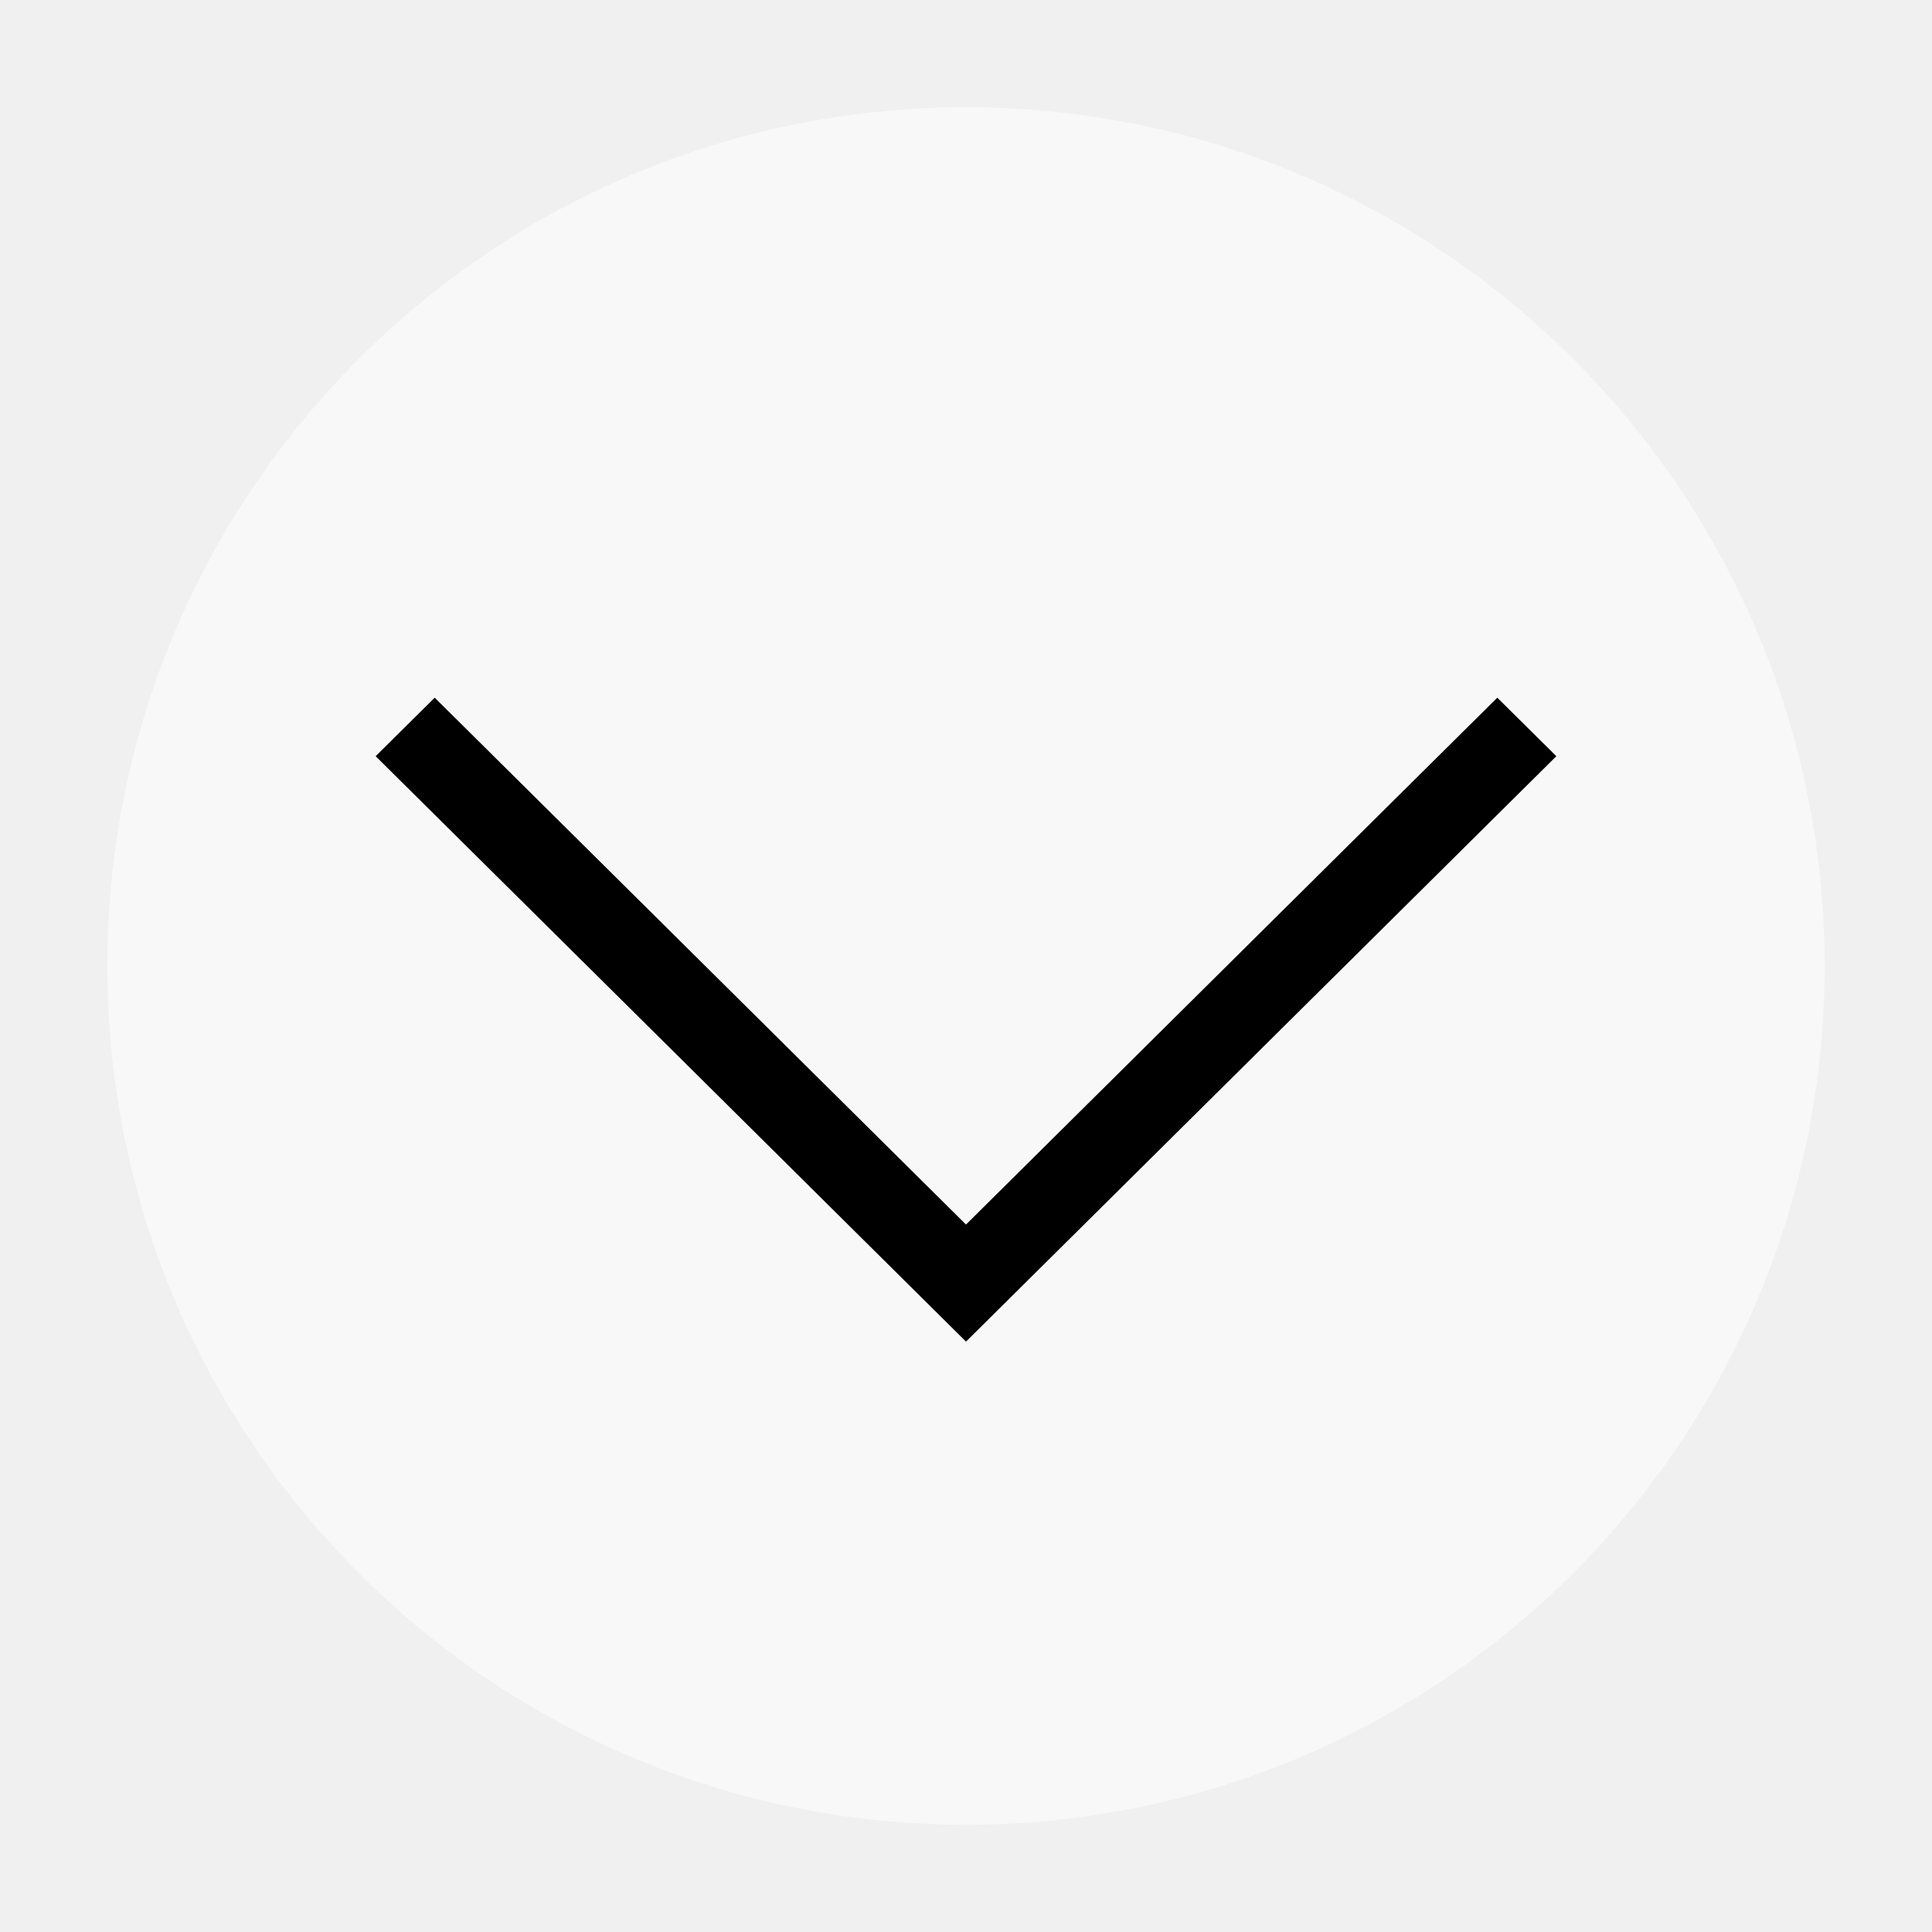
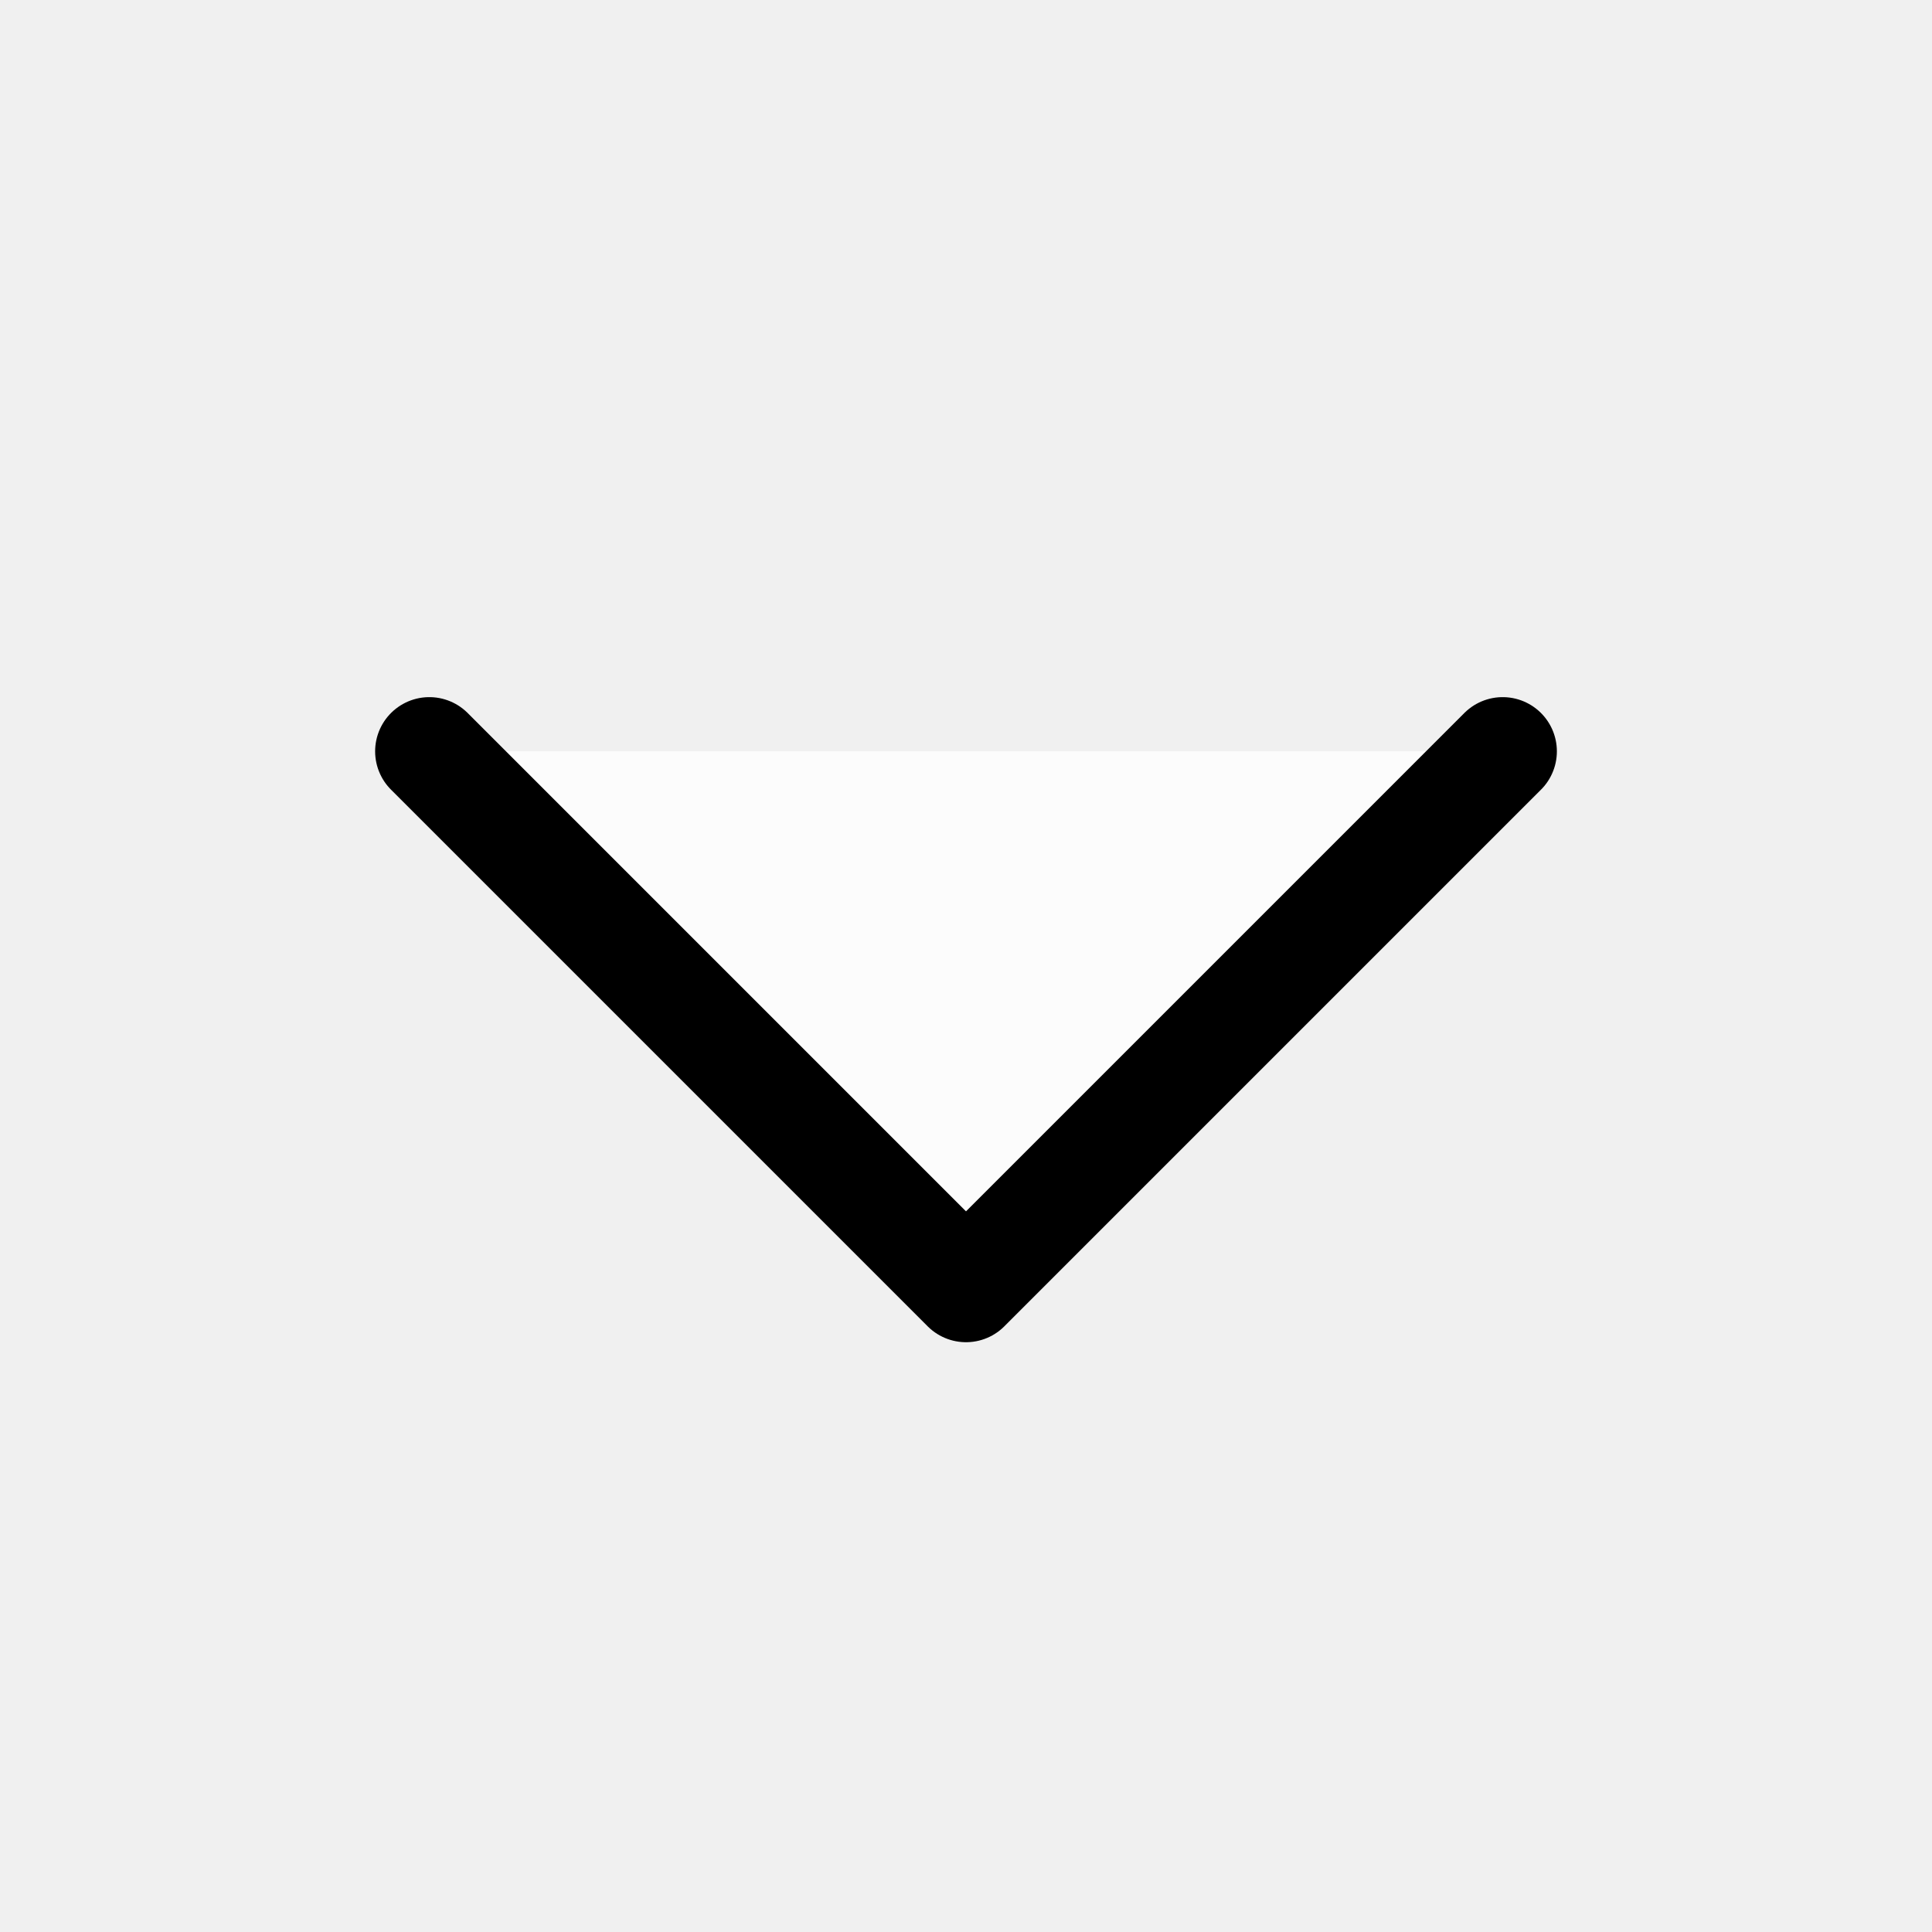
- <svg xmlns="http://www.w3.org/2000/svg" xmlns:xlink="http://www.w3.org/1999/xlink" width="18" height="18" id="svg6992" version="1.1">
-   <defs id="defs6994">
-     <linearGradient id="linearGradient3847">
-       <stop id="stop3849" offset="0" style="stop-color:#1c8bb2;stop-opacity:1;" />
-       <stop id="stop3851" offset="1" style="stop-color:#209cc6;stop-opacity:1;" />
-     </linearGradient>
-     <linearGradient id="linearGradient3816">
-       <stop style="stop-color:#33b2df;stop-opacity:1;" offset="0" id="stop3818" />
-       <stop style="stop-color:#64c5e6;stop-opacity:1;" offset="1" id="stop3820" />
-     </linearGradient>
-     <linearGradient id="linearGradient3805">
-       <stop style="stop-color:#d26256;stop-opacity:1;" offset="0" id="stop3807" />
-       <stop id="stop3815" offset="0.488" style="stop-color:#db695d;stop-opacity:1;" />
-       <stop id="stop3813" offset="0.512" style="stop-color:#dc685c;stop-opacity:1;" />
-       <stop style="stop-color:#d26156;stop-opacity:1;" offset="1" id="stop3809" />
-     </linearGradient>
-     <linearGradient id="linearGradient3761">
-       <stop style="stop-color:#ffffff;stop-opacity:1;" offset="0" id="stop3763" />
-       <stop style="stop-color:#ffffff;stop-opacity:0;" offset="1" id="stop3765" />
-     </linearGradient>
-     <radialGradient xlink:href="#linearGradient3761" id="radialGradient3767" cx="-195.5" cy="19.5" fx="-195.5" fy="19.5" r="21.5" gradientTransform="matrix(1,0,0,0.02325581,0,19.04651)" gradientUnits="userSpaceOnUse" />
-     <linearGradient xlink:href="#linearGradient3805" id="linearGradient3811" x1="471" y1="189" x2="514" y2="189" gradientUnits="userSpaceOnUse" />
-     <linearGradient xlink:href="#linearGradient3816" id="linearGradient3822" x1="58" y1="30" x2="58" y2="35" gradientUnits="userSpaceOnUse" />
-     <linearGradient xlink:href="#linearGradient3847" id="linearGradient3845" x1="89" y1="18" x2="89" y2="23" gradientUnits="userSpaceOnUse" />
+ <svg xmlns="http://www.w3.org/2000/svg" width="18" height="18" viewBox="0 0 18 18" version="1.1">
+   <defs>
+     <style type="text/css">
+       .ColorScheme-Text { fill:#fcfcfc; }
+       .ColorScheme-Background { fill:#292c30; }
+       .ColorScheme-Highlight { fill:#3daeea; }
+       .ColorScheme-NegativeText { fill:#da4453; }
+     </style>
  </defs>
-   <g id="layer1" transform="translate(-57.8,-25.9)">
-     <g id="hover-center" transform="matrix(1,0,0,1.058823,0.7999996,0.3823537)">
-       <rect y="24.1" x="36" height="17" width="18" id="rect3074-5" style="opacity:0.01;fill:#ffffff;fill-opacity:0.004;stroke:none" />
-       <ellipse id="path3030-4" style="opacity:1;fill:#ffffff;fill-opacity:0.6;stroke:none;stroke-width:1.037" cx="45" cy="32.6" rx="8" ry="7.556" />
-       <path id="b" d="m 39.5,30.848 1.1,1.03 1.65,1.545 2.2,2.061 0.55,0.515 0.55,-0.515 L 50.5,30.848 49.95,30.333 48.85,31.364 l -3.85,3.606 -3.85,-3.606 -1.1,-1.03 z" style="fill:#000000;fill-opacity:1;stroke:none;stroke-width:0.753" />
-     </g>
-     <g id="active-center" transform="matrix(1,0,0,1.058823,-22.2,0.3823537)">
-       <rect y="24.1" x="36" height="17" width="18" id="rect3074-5-8" style="opacity:0.01;fill:#ffffff;fill-opacity:0.004;stroke:none" />
-       <path id="b-6" d="m 39.6,30.754 1.1,1.03 1.65,1.545 2.2,2.061 0.55,0.515 0.55,-0.515 4.95,-4.636 -0.55,-0.515 -1.1,1.03 -3.85,3.606 -3.85,-3.606 -1.1,-1.03 z" style="fill:#ffffff;fill-opacity:1;stroke:none;stroke-width:0.753" />
-     </g>
-     <g id="pressed-center" transform="matrix(1,0,0,1.058823,21.8,0.3823537)">
-       <rect y="24.1" x="36" height="17" width="18" id="rect3074-5-5" style="opacity:0.01;fill:#ffffff;fill-opacity:0.004;stroke:none" />
-       <ellipse id="path3030-4-7" style="opacity:1;fill:#ffffff;fill-opacity:0.5;stroke:none;stroke-width:1.037" cx="45" cy="32.6" rx="8" ry="7.556" />
-       <path id="b-3" d="m 39.5,30.754 1.1,1.03 1.65,1.545 2.2,2.061 0.55,0.515 0.55,-0.515 4.95,-4.636 -0.55,-0.515 -1.1,1.03 -3.85,3.606 -3.85,-3.606 -1.1,-1.03 z" style="fill:#000000;fill-opacity:1;stroke:none;stroke-width:0.753" />
-     </g>
-     <g id="inactive-center" transform="matrix(1,0,0,1.058823,42.8,0.3823537)">
-       <rect y="24.1" x="36" height="17" width="18" id="rect3074-5-8-6" style="opacity:0.01;fill:#ffffff;fill-opacity:0.004;stroke:none" />
-       <path id="b-6-4" d="m 39.5,30.754 1.1,1.03 1.65,1.545 2.2,2.061 0.55,0.515 0.55,-0.515 L 50.5,30.754 l -0.55,-0.515 -1.1,1.03 -3.85,3.606 -3.85,-3.606 -1.1,-1.03 z" style="fill:#6f7c91;fill-opacity:1;stroke:none;stroke-width:0.753" />
-     </g>
+   <circle id="normal-bg" cx="9" cy="9" r="9" fill="none" opacity="0" />
+   <g id="icon-normal" class="ColorScheme-Text" fill="none" stroke="currentColor" stroke-width="1.01" stroke-linecap="round" stroke-linejoin="round">
+     <polyline points="4,7 9,12 14,7" />
  </g>
</svg>
